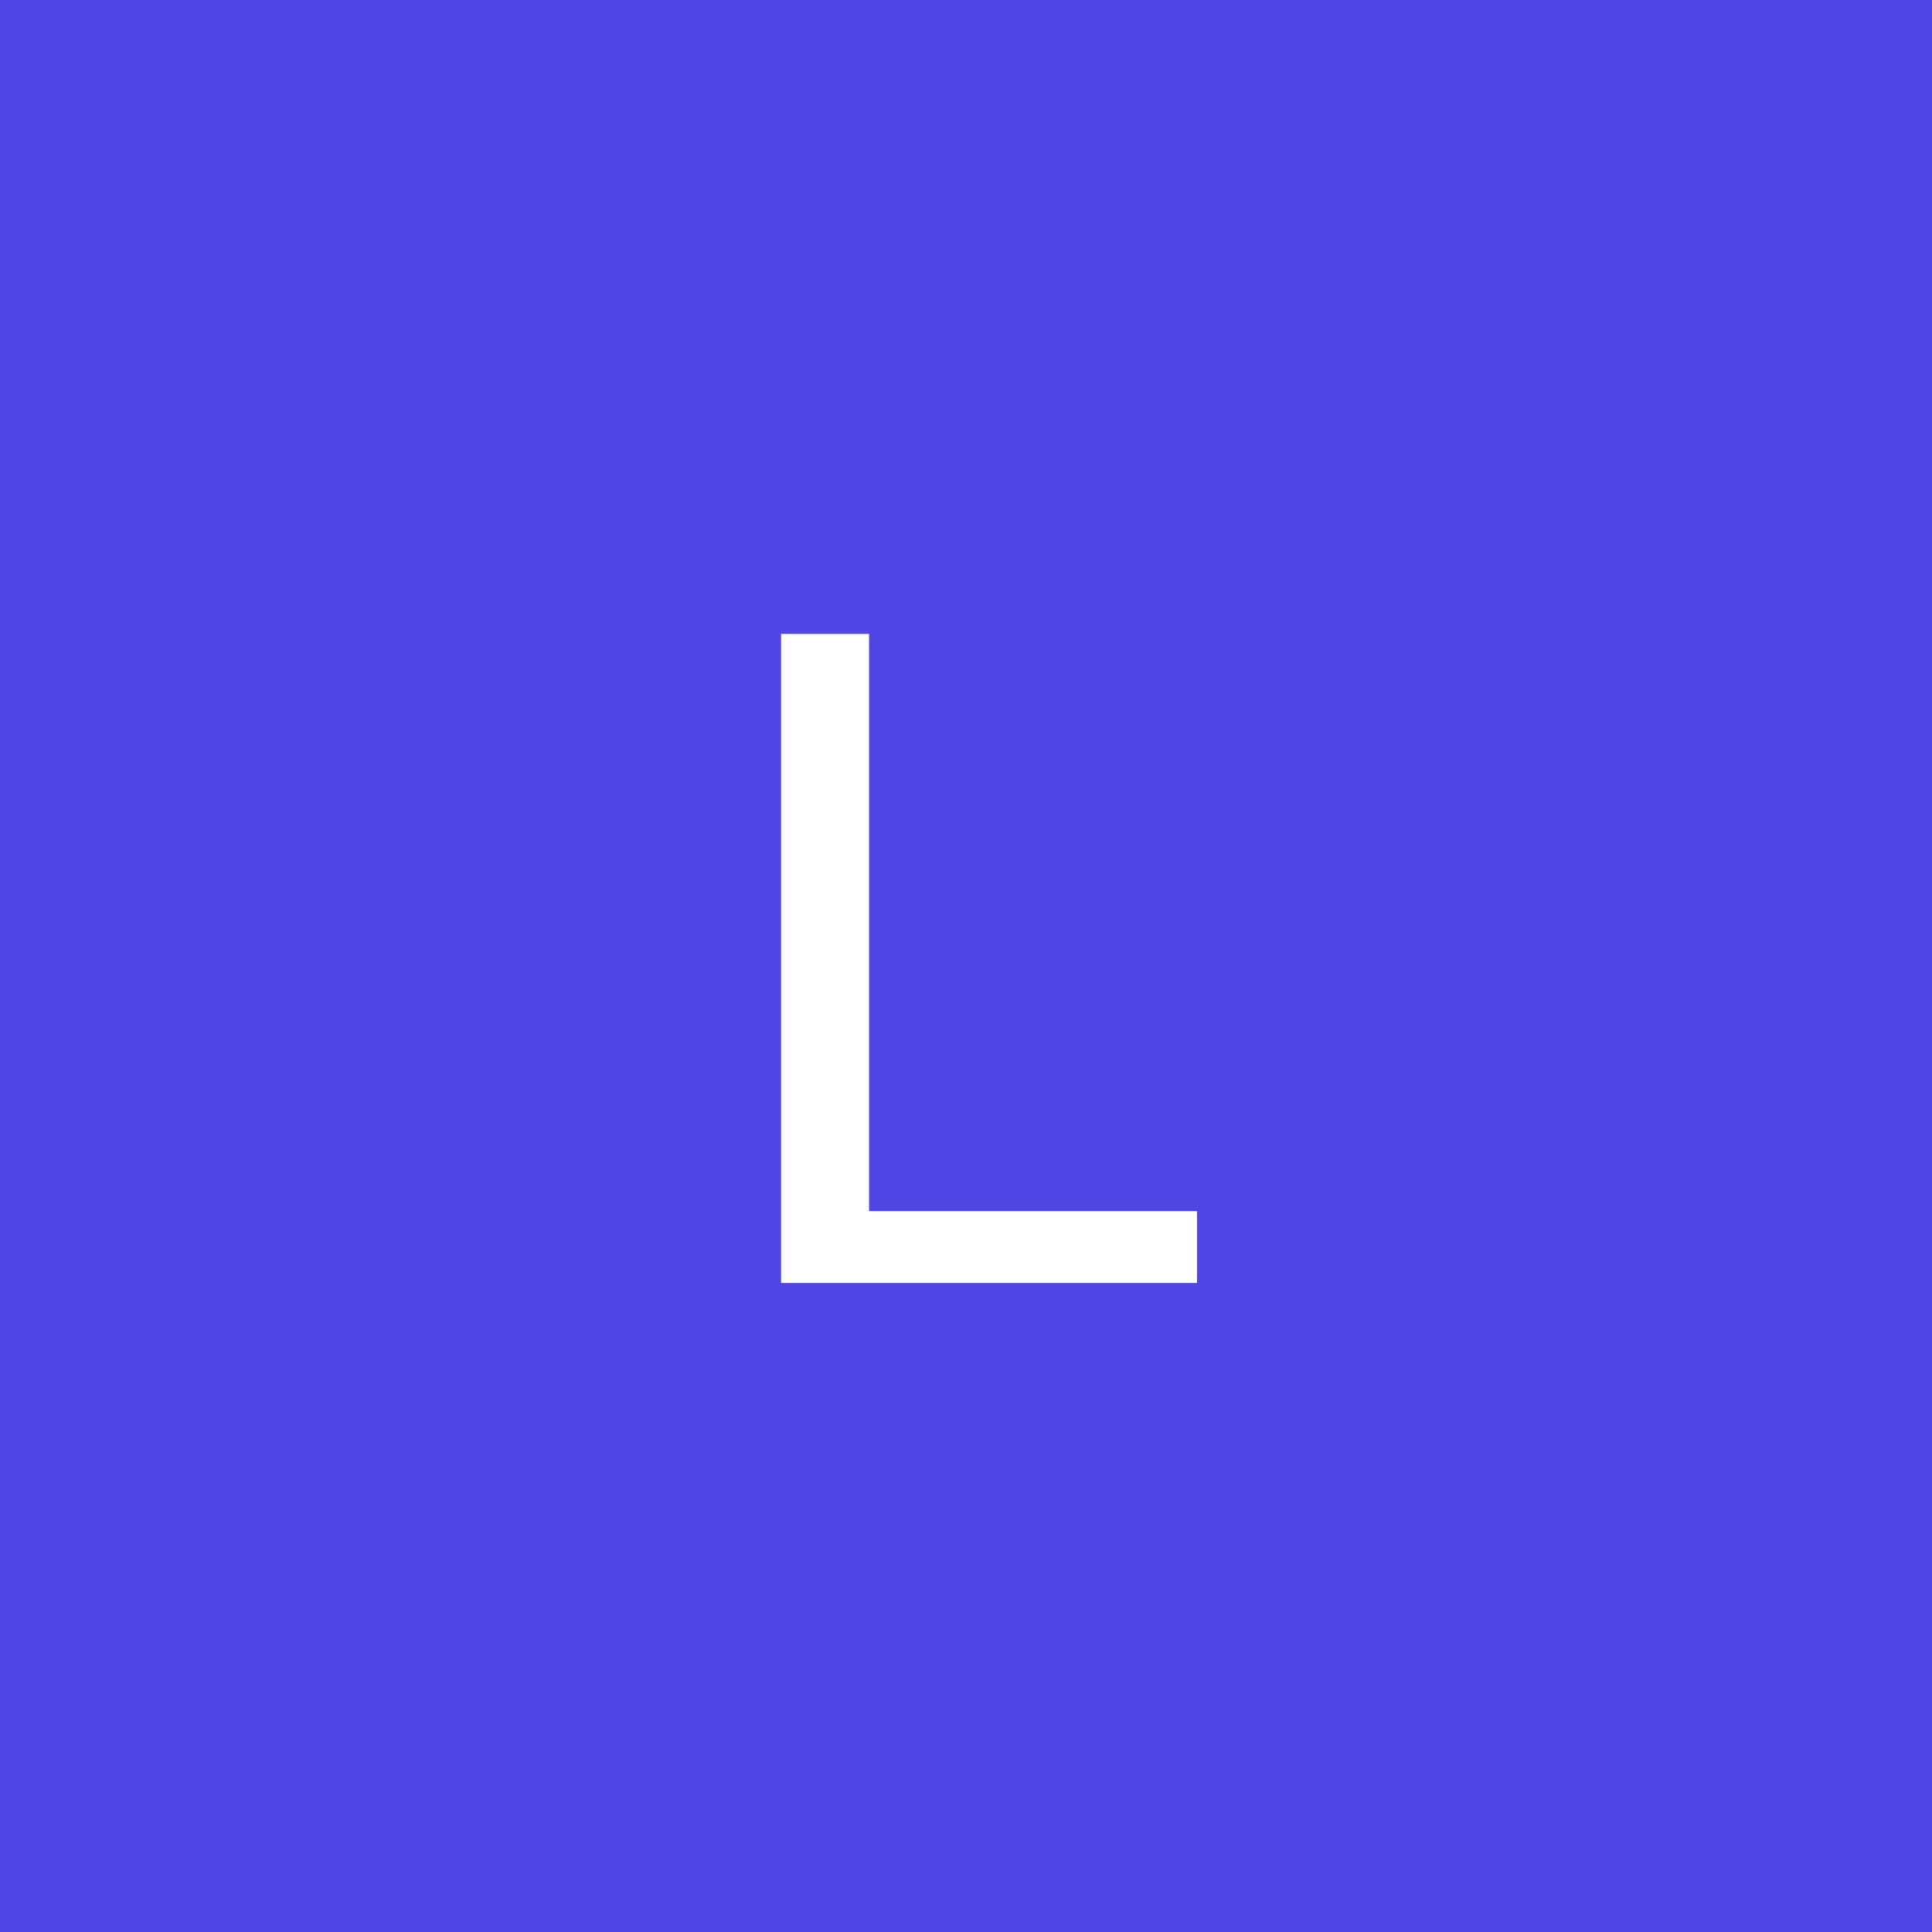
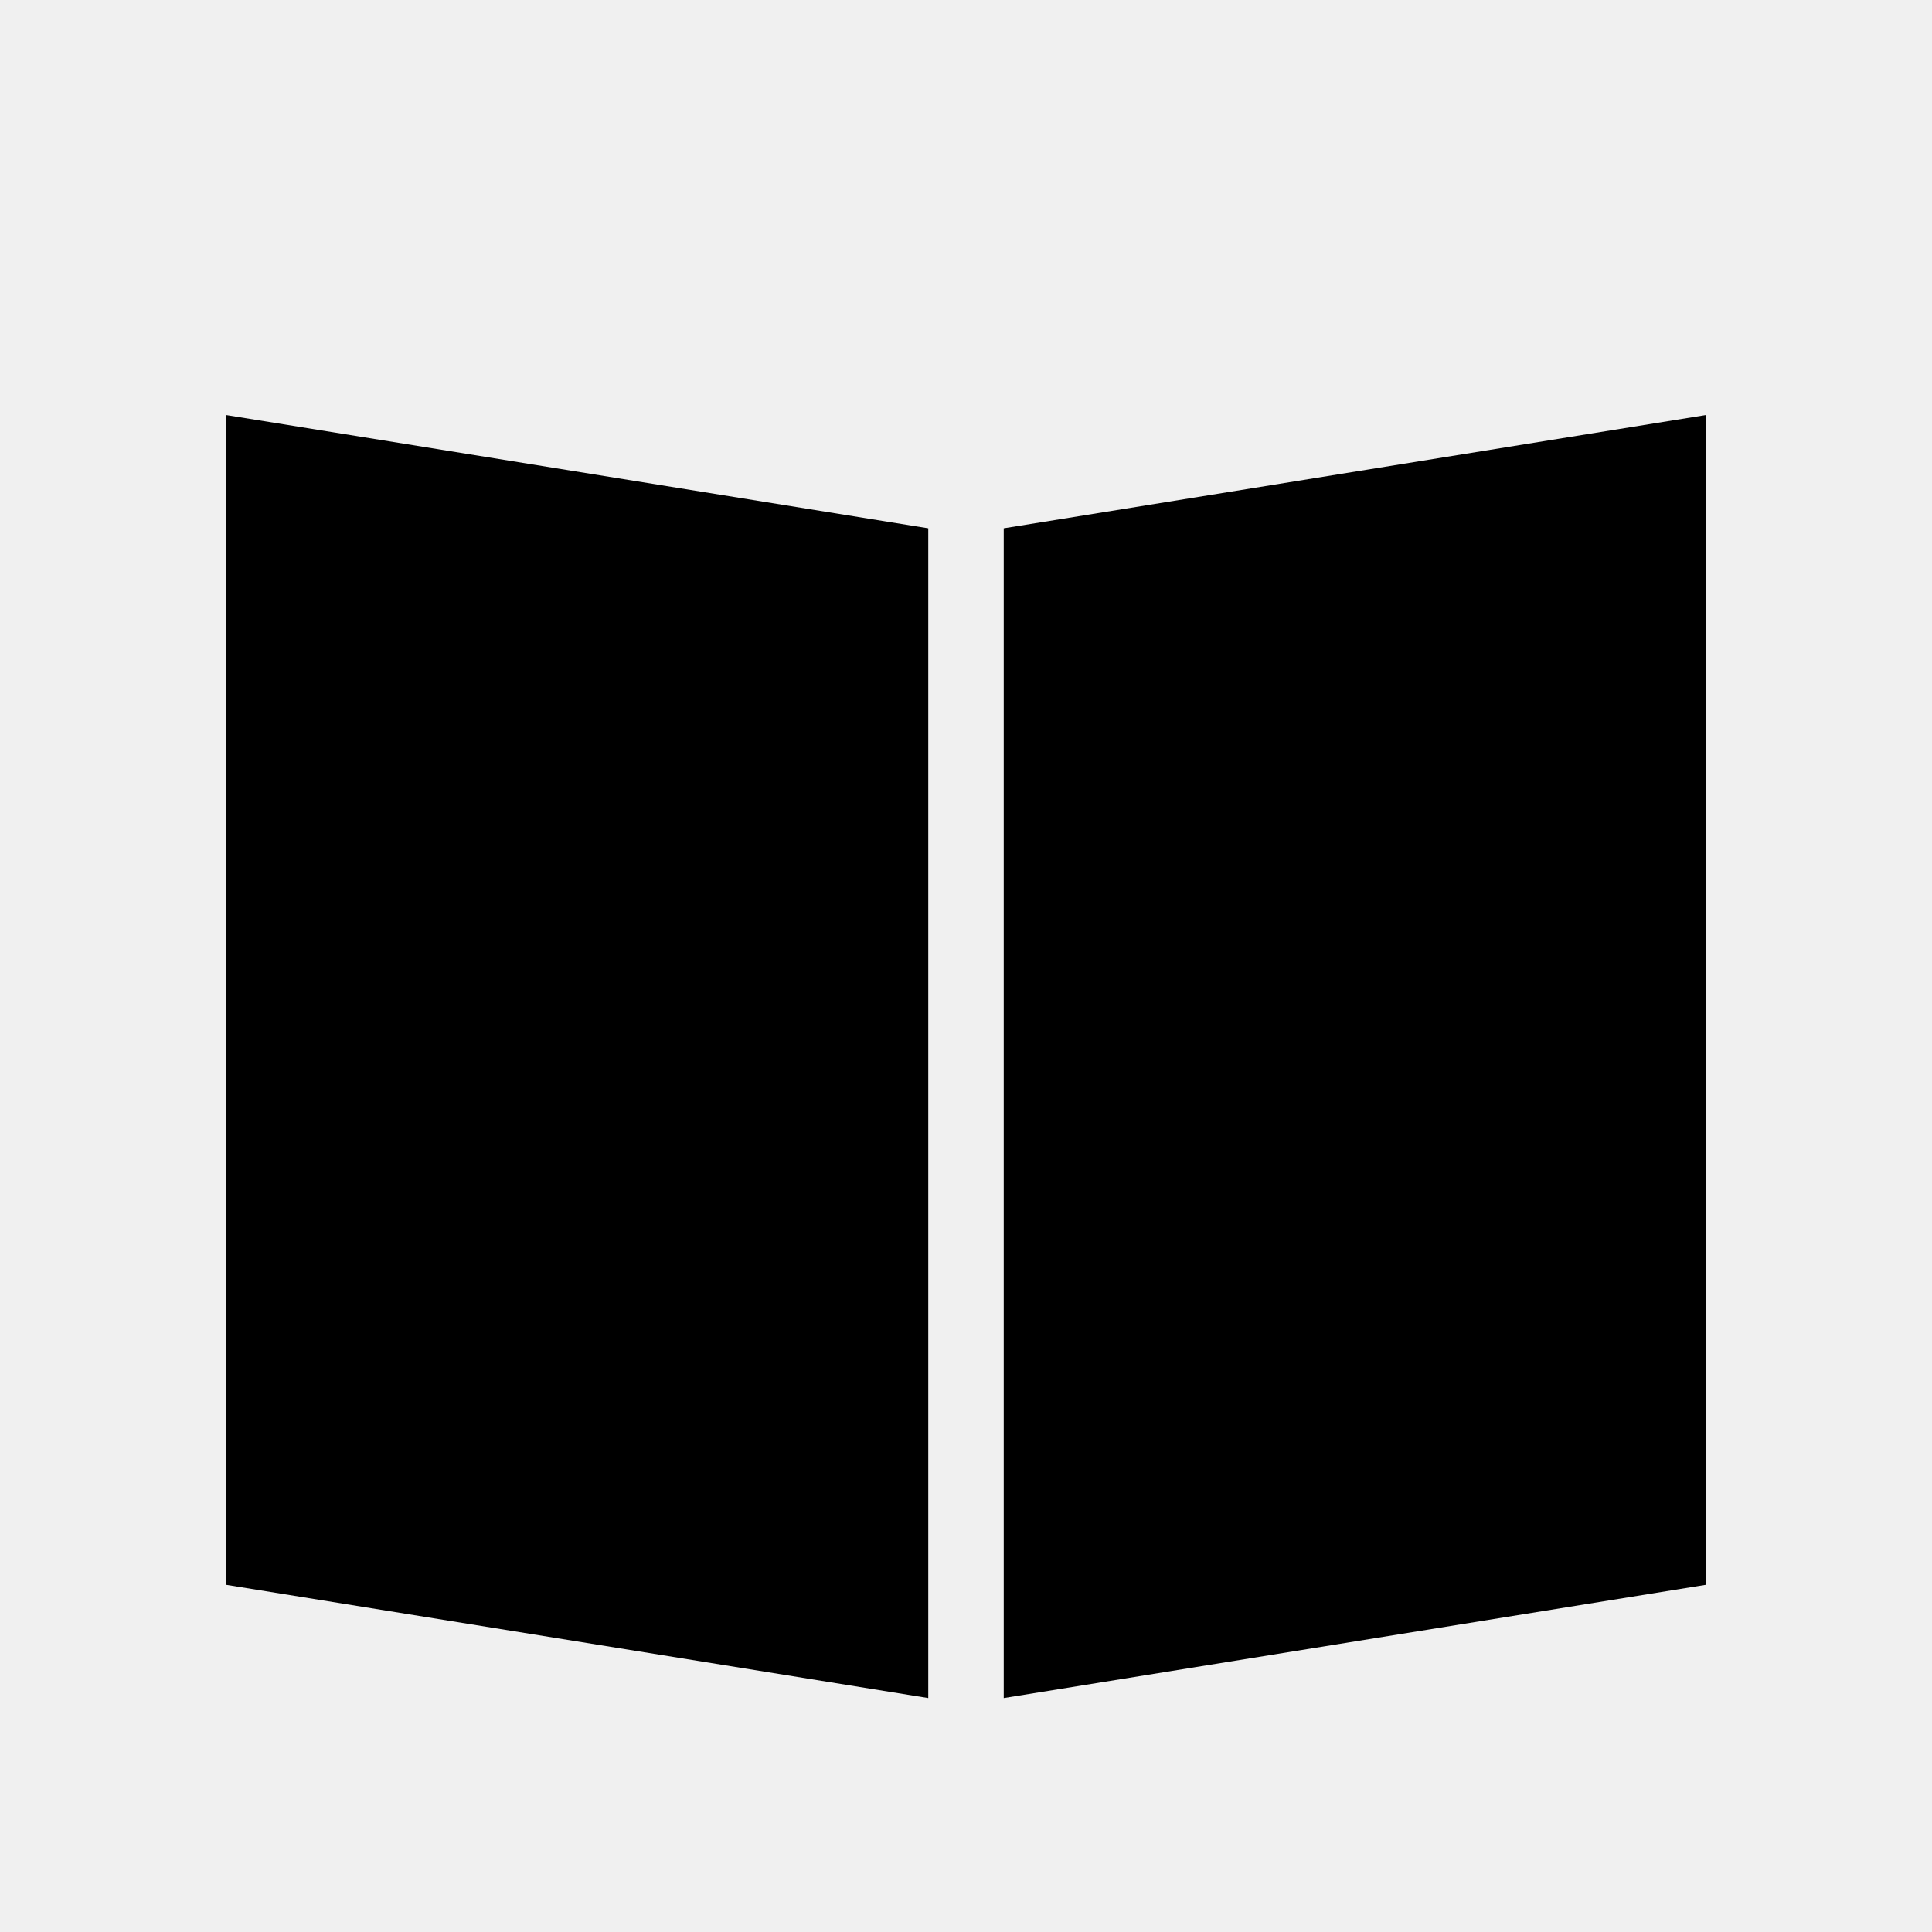
<svg xmlns="http://www.w3.org/2000/svg" viewBox="0 0 512 512">
-   <rect width="512" height="512" fill="#4f46e5" />
-   <text x="256" y="340" font-family="Arial" font-size="250" fill="white" text-anchor="middle">L</text>
+   <polygon fill="#000" points="246,140 60,110 60,420 246,450" />
+   <polygon fill="#000" points="266,140 452,110 452,420 266,450" />
</svg>
